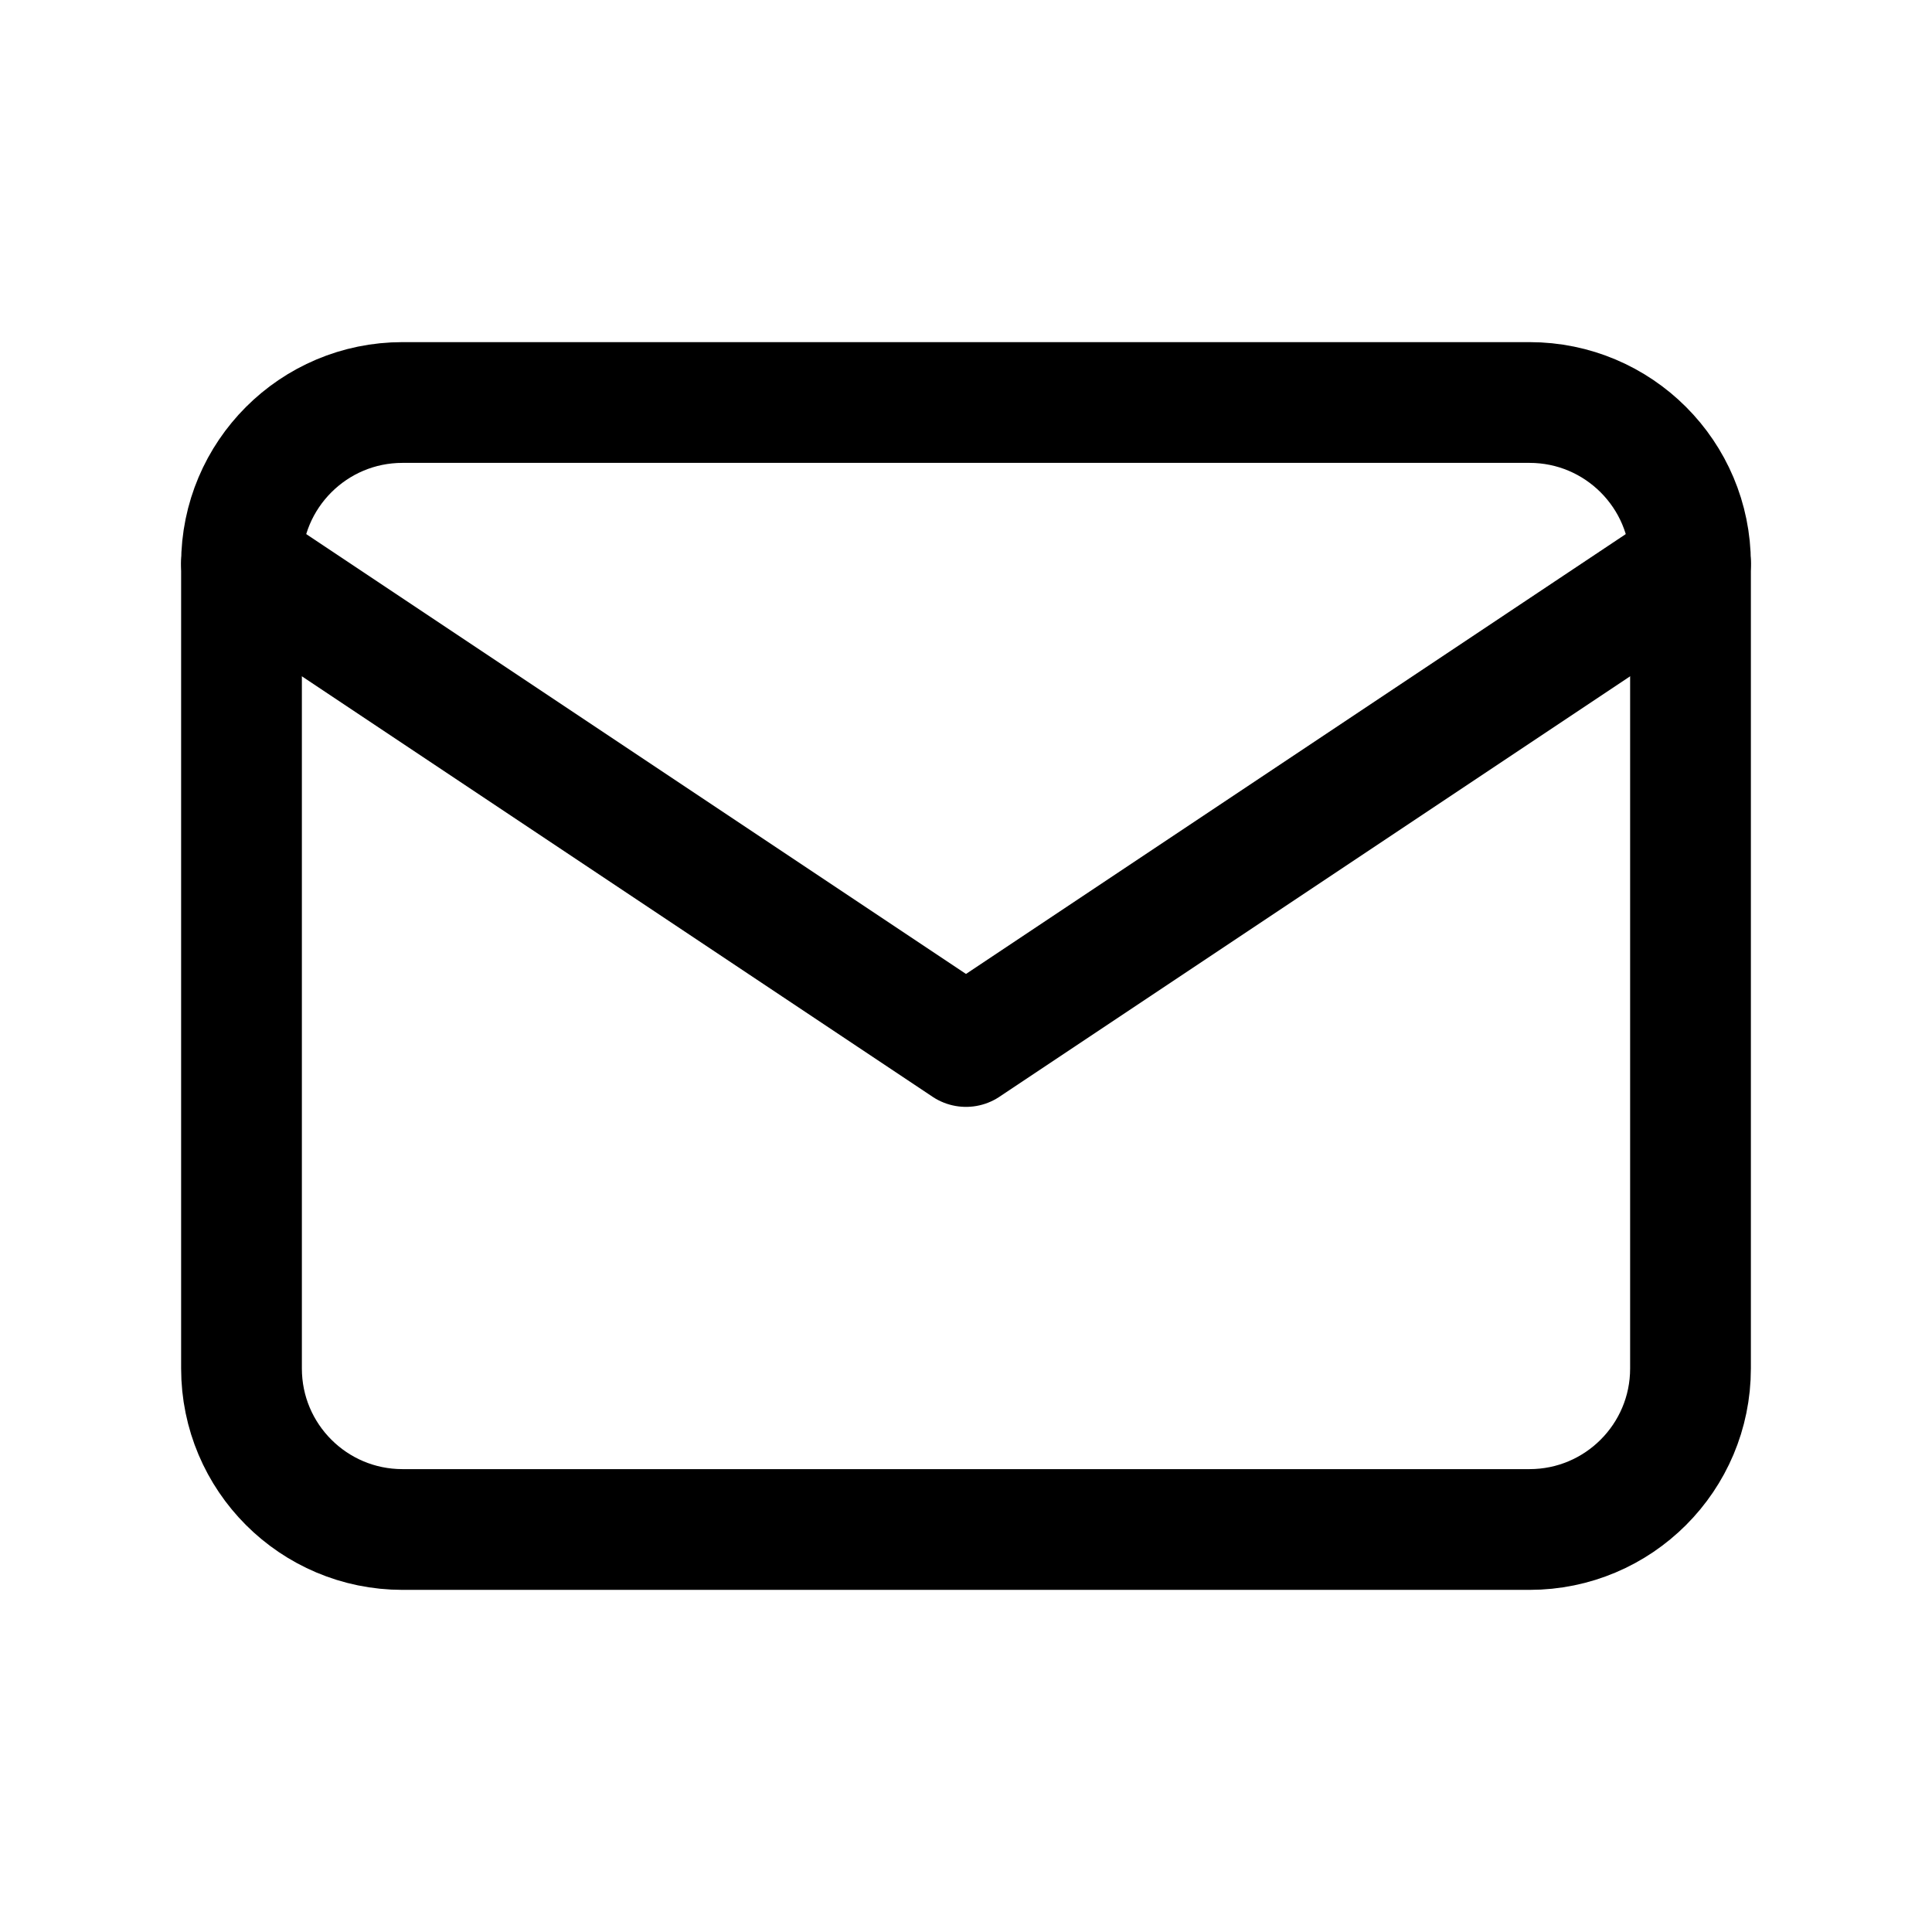
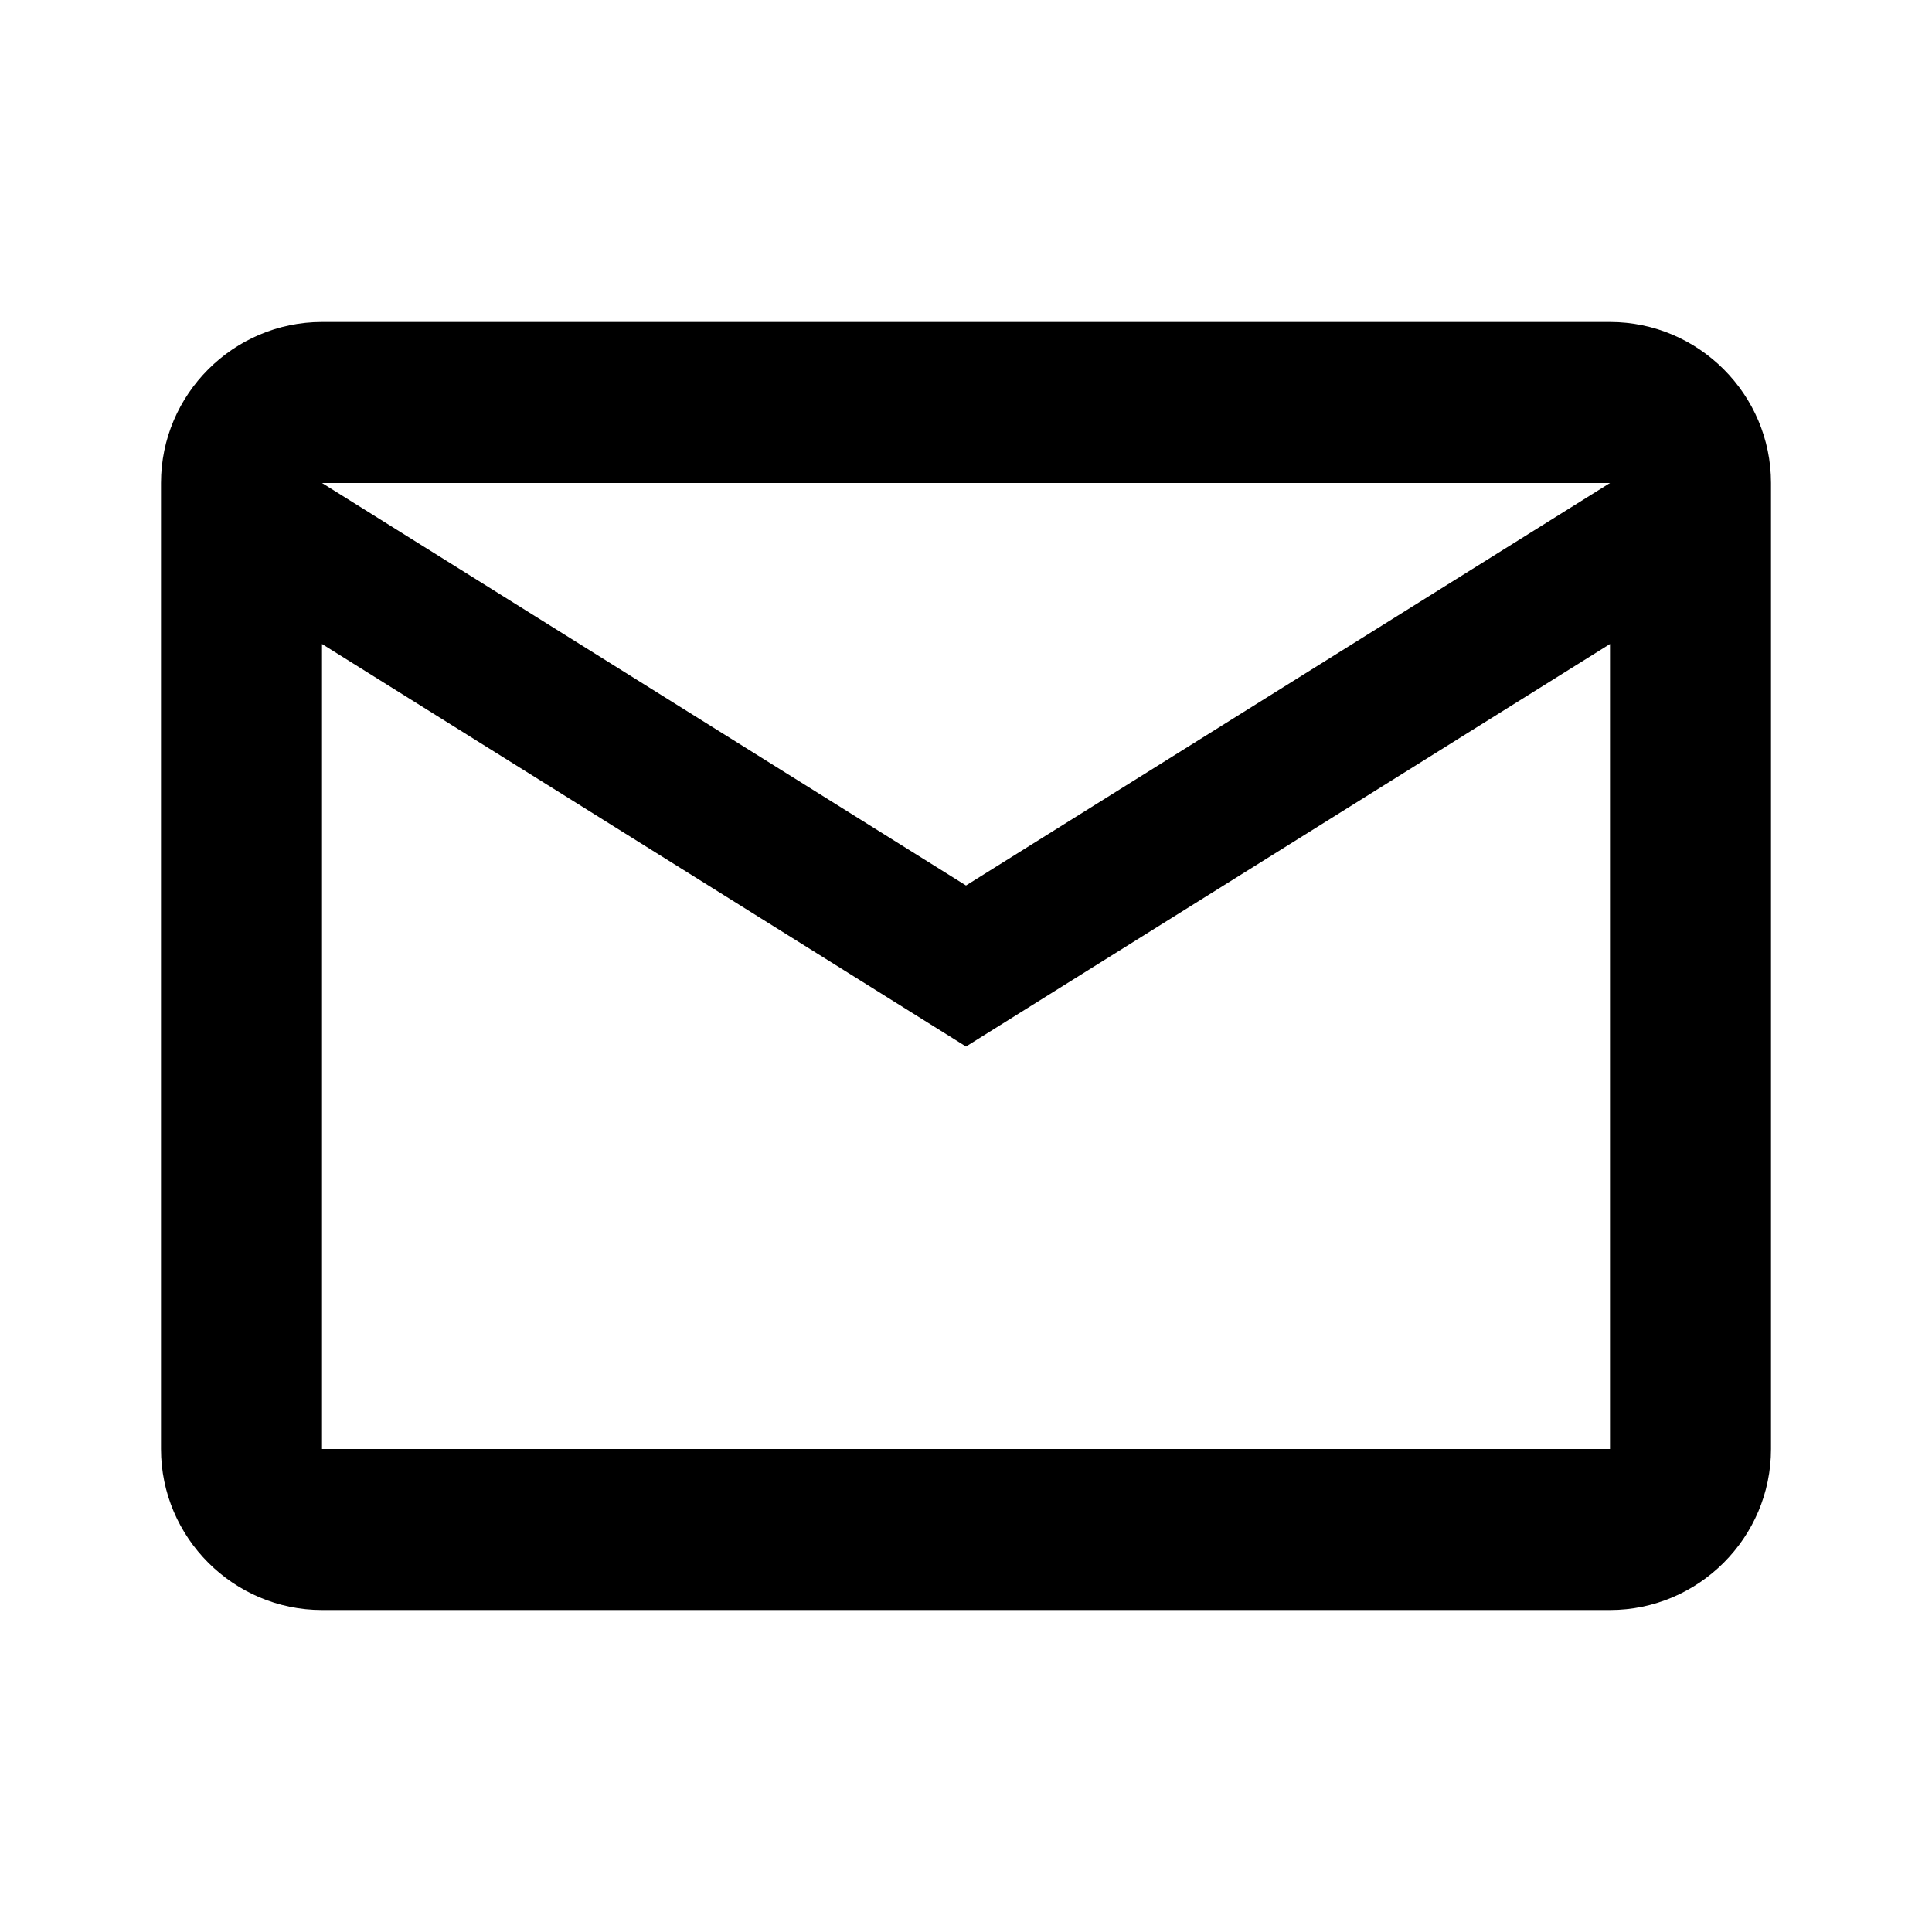
- <svg xmlns="http://www.w3.org/2000/svg" width="24" height="24" viewBox="0 0 24 24" fill="none" stroke="currentColor" stroke-width="1.5" stroke-linecap="round" stroke-linejoin="round">
-   <path stroke="none" d="M0 0h24v24H0z" fill="none" />
-   <path d="M3 7a2 2 0 0 1 2 -2h14a2 2 0 0 1 2 2v10a2 2 0 0 1 -2 2h-14a2 2 0 0 1 -2 -2v-10z" />
-   <path d="M3 7l9 6l9 -6" />
+ <svg xmlns="http://www.w3.org/2000/svg" width="32" height="32" viewBox="0 0 24 24">
+   <path fill="currentColor" d="M22 6c0-1.1-.9-2-2-2H4c-1.1 0-2 .9-2 2v12c0 1.1.9 2 2 2h16c1.1 0 2-.9 2-2zm-2 0l-8 5l-8-5zm0 12H4V8l8 5l8-5z" />
</svg>
